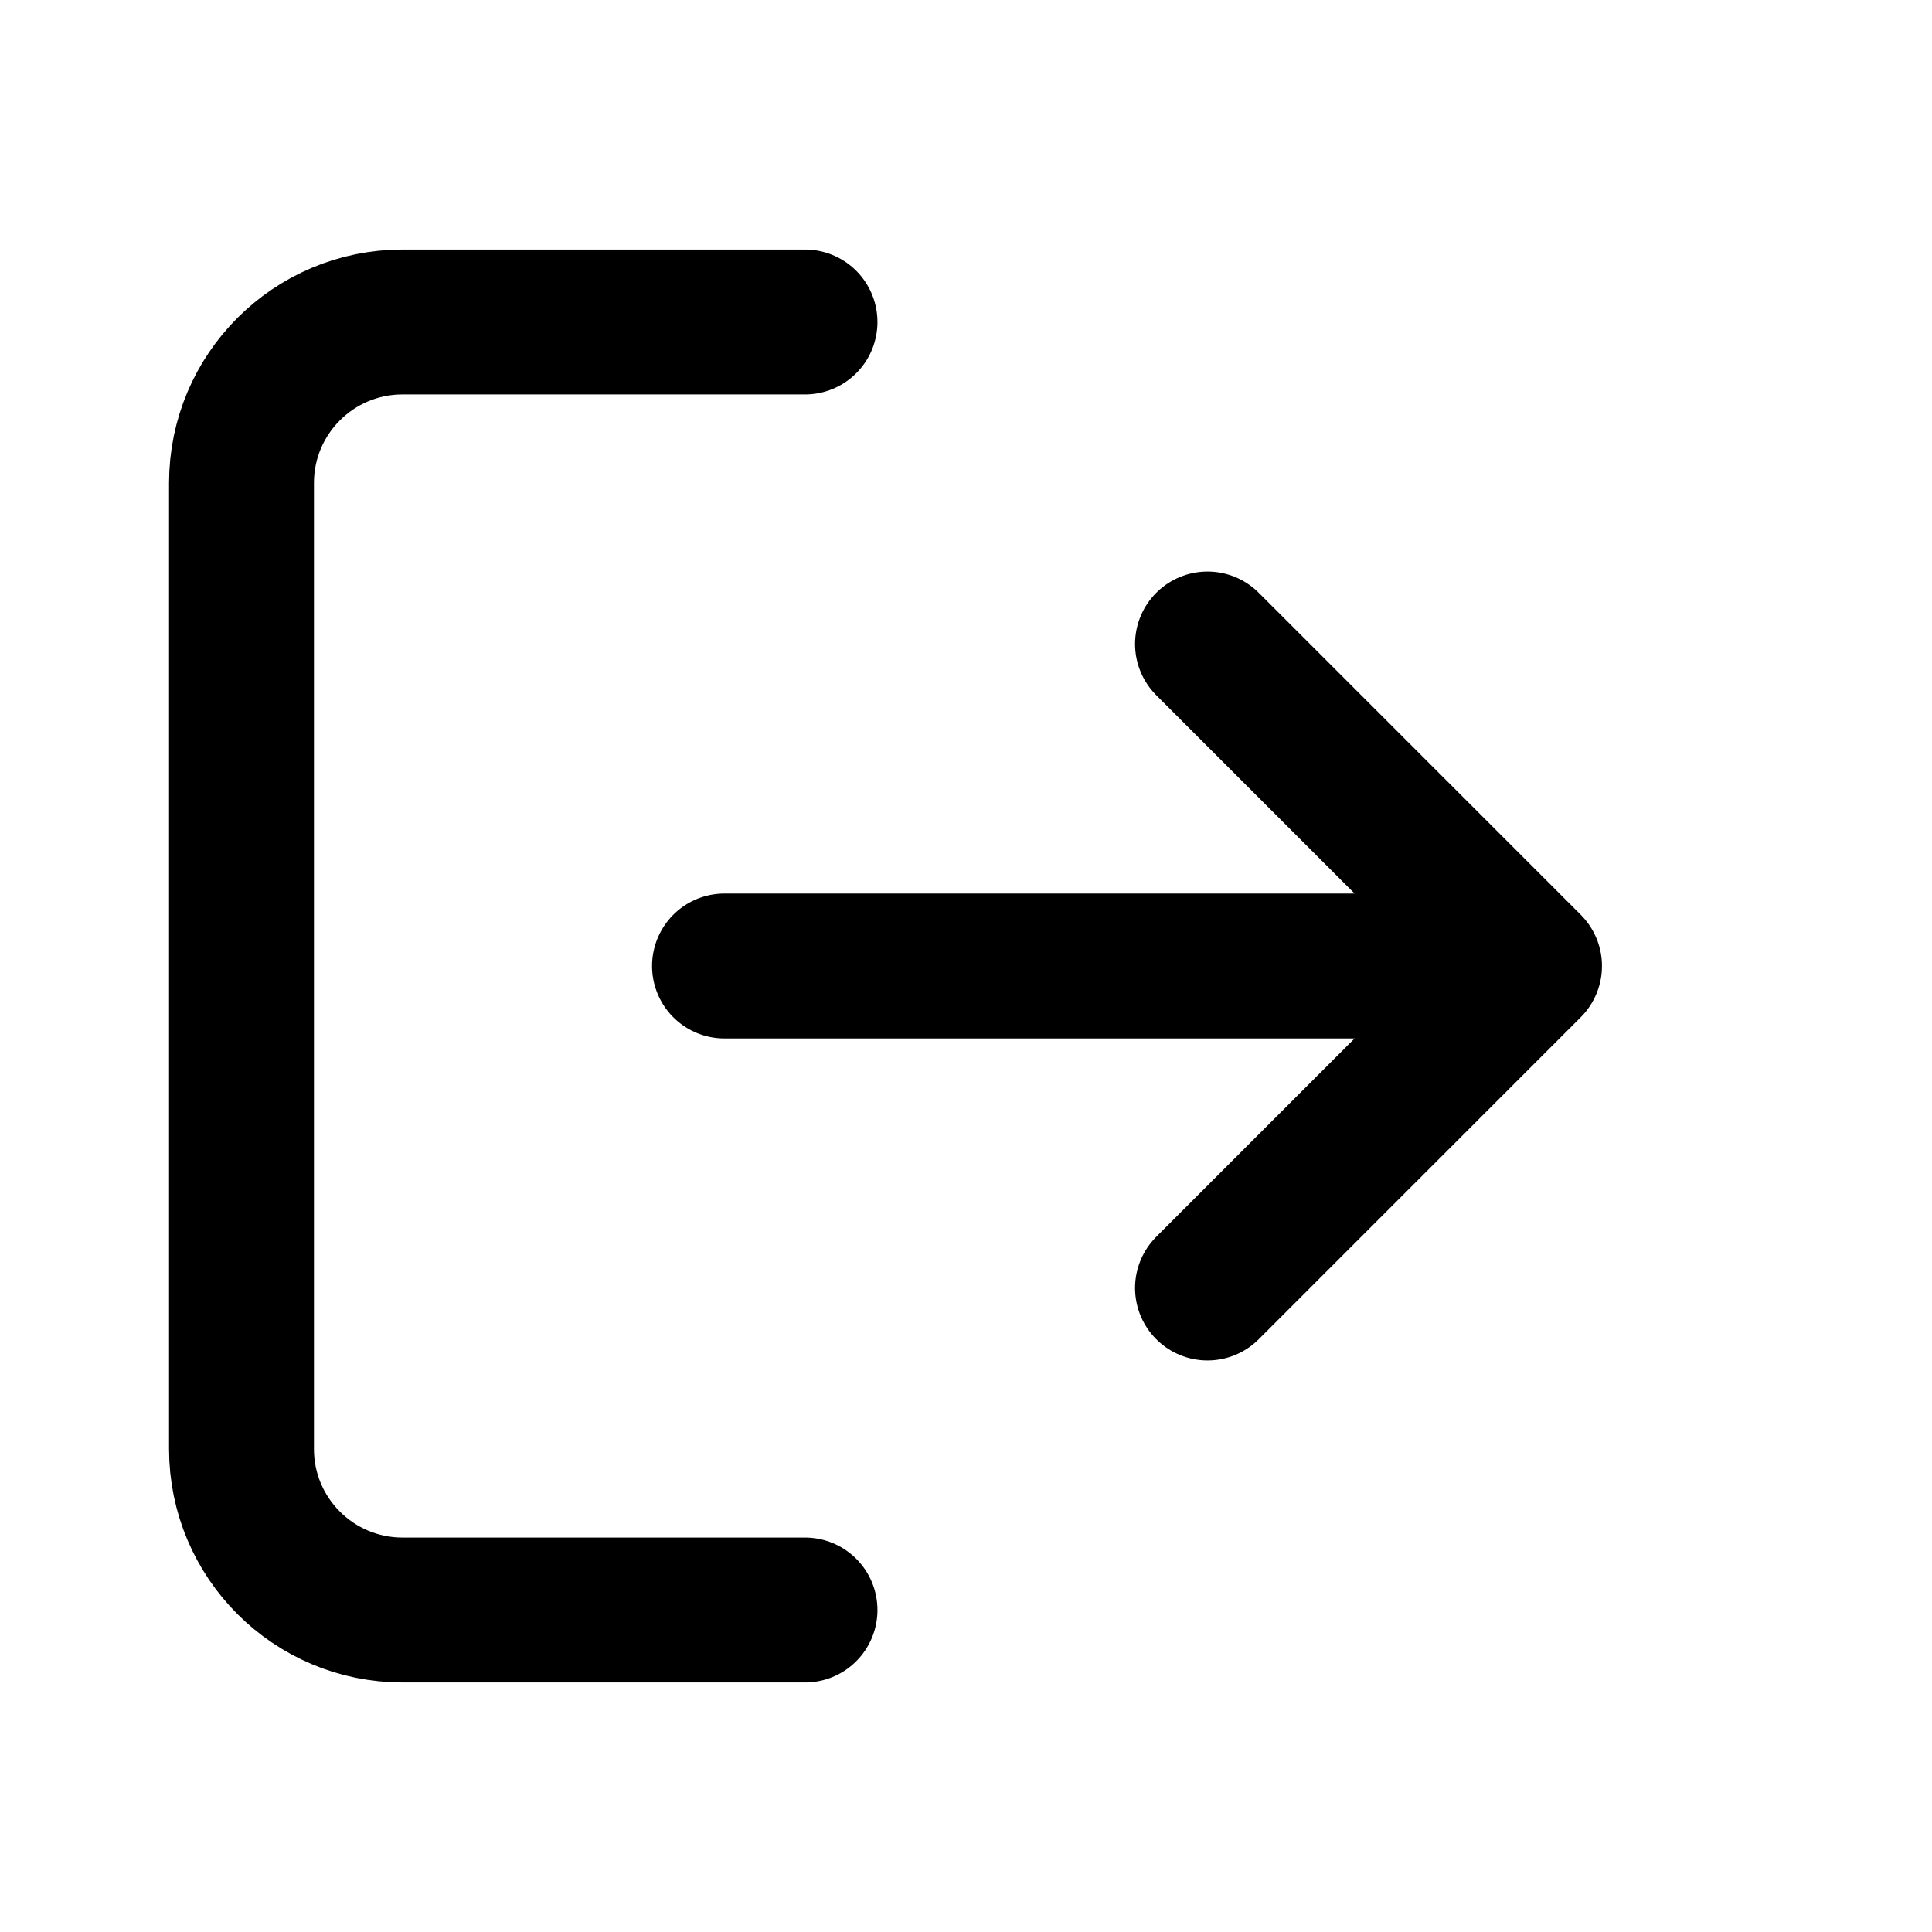
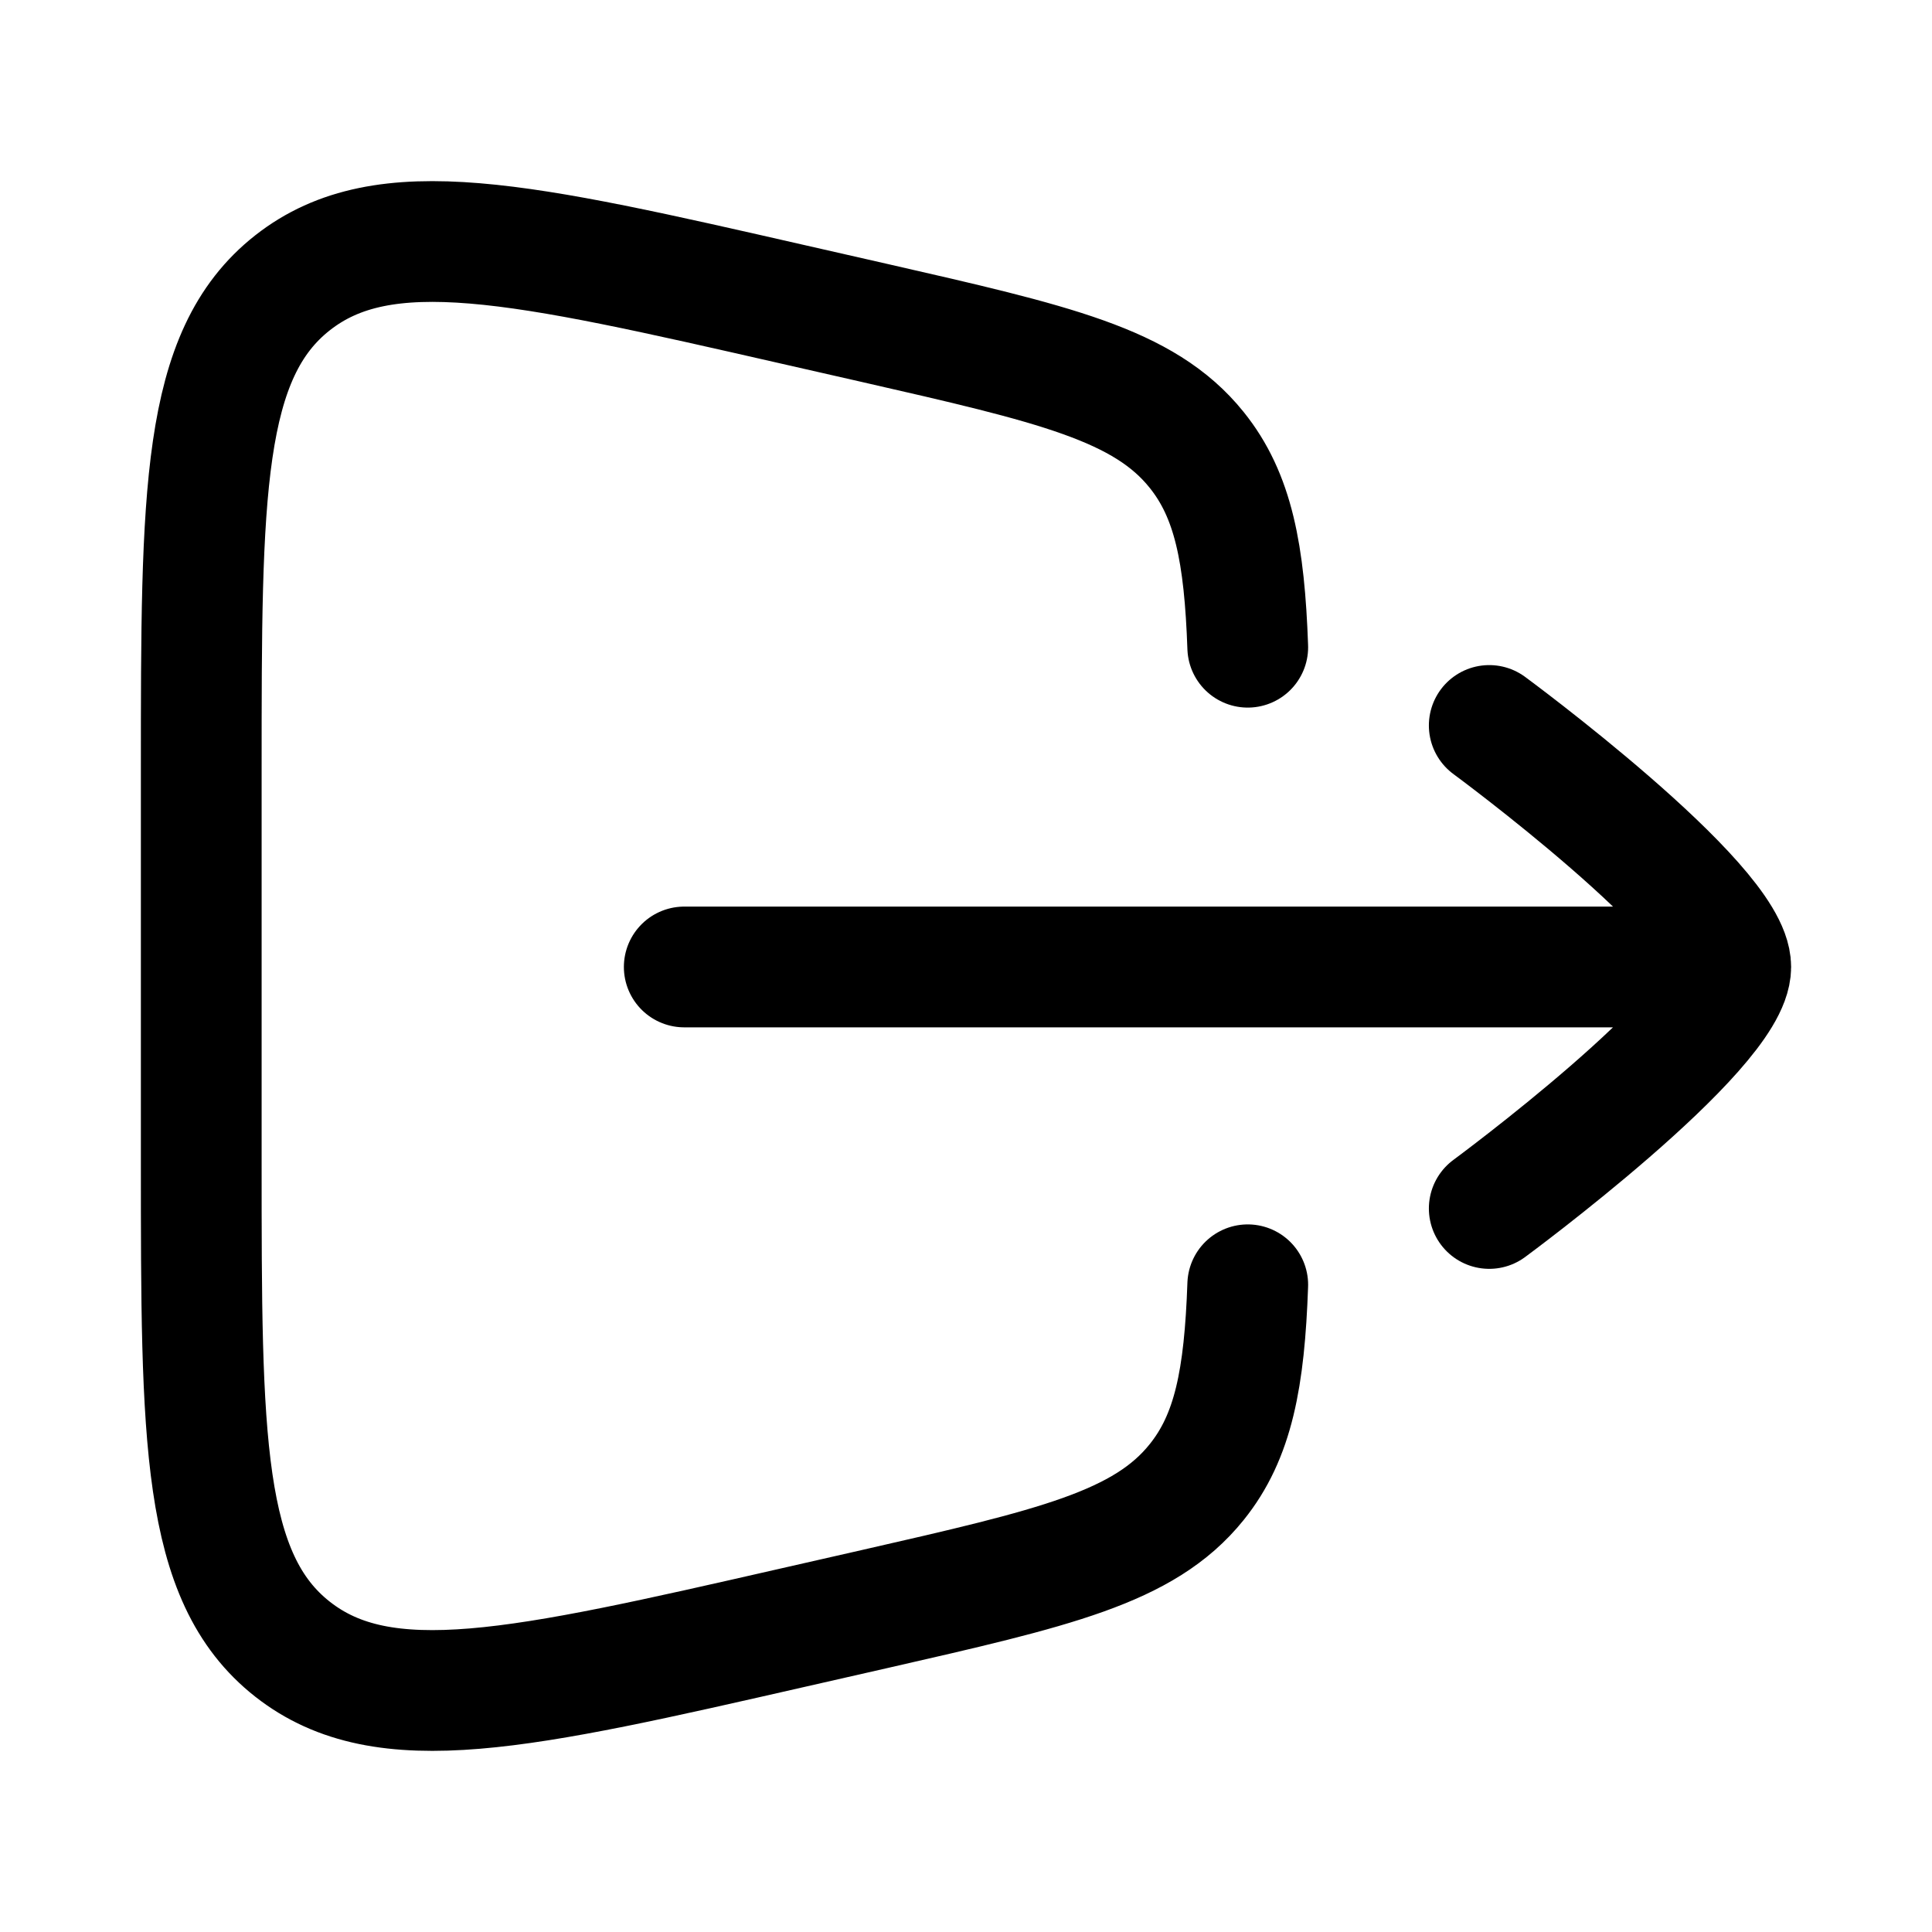
- <svg xmlns="http://www.w3.org/2000/svg" viewBox="0 0 24 24" fill="none" stroke="currentColor" stroke-width="1.8" stroke-linecap="round" stroke-linejoin="round">
-   <path d="M10 4H5a2 2 0 0 0-2 2v12a2 2 0 0 0 2 2h5" />
-   <path d="m15 8 4 4-4 4m4-4H9" />
+ <svg xmlns="http://www.w3.org/2000/svg" viewBox="0 0 24 24" fill="none">
+   <path d="M15.5 8.04C15.459 6.88 15.322 6.155 14.864 5.587C14.211 4.775 13.094 4.521 10.861 4.011L9.859 3.783C6.465 3.009 4.768 2.622 3.634 3.513C2.5 4.405 2.5 6.126 2.5 9.568V14.432C2.5 17.874 2.5 19.596 3.634 20.487C4.768 21.378 6.465 20.991 9.859 20.217L10.861 19.989C13.094 19.479 14.211 19.225 14.864 18.413C15.322 17.846 15.459 17.12 15.5 15.96" stroke="currentColor" stroke-linecap="round" stroke-linejoin="round" stroke-width="1.5" />
+   <path d="M18.5 9.012C18.5 9.012 21.5 11.221 21.5 12.012C21.5 12.802 18.5 15.012 18.5 15.012M21 12.012H8.5" stroke="currentColor" stroke-linecap="round" stroke-linejoin="round" stroke-width="1.5" />
</svg>
